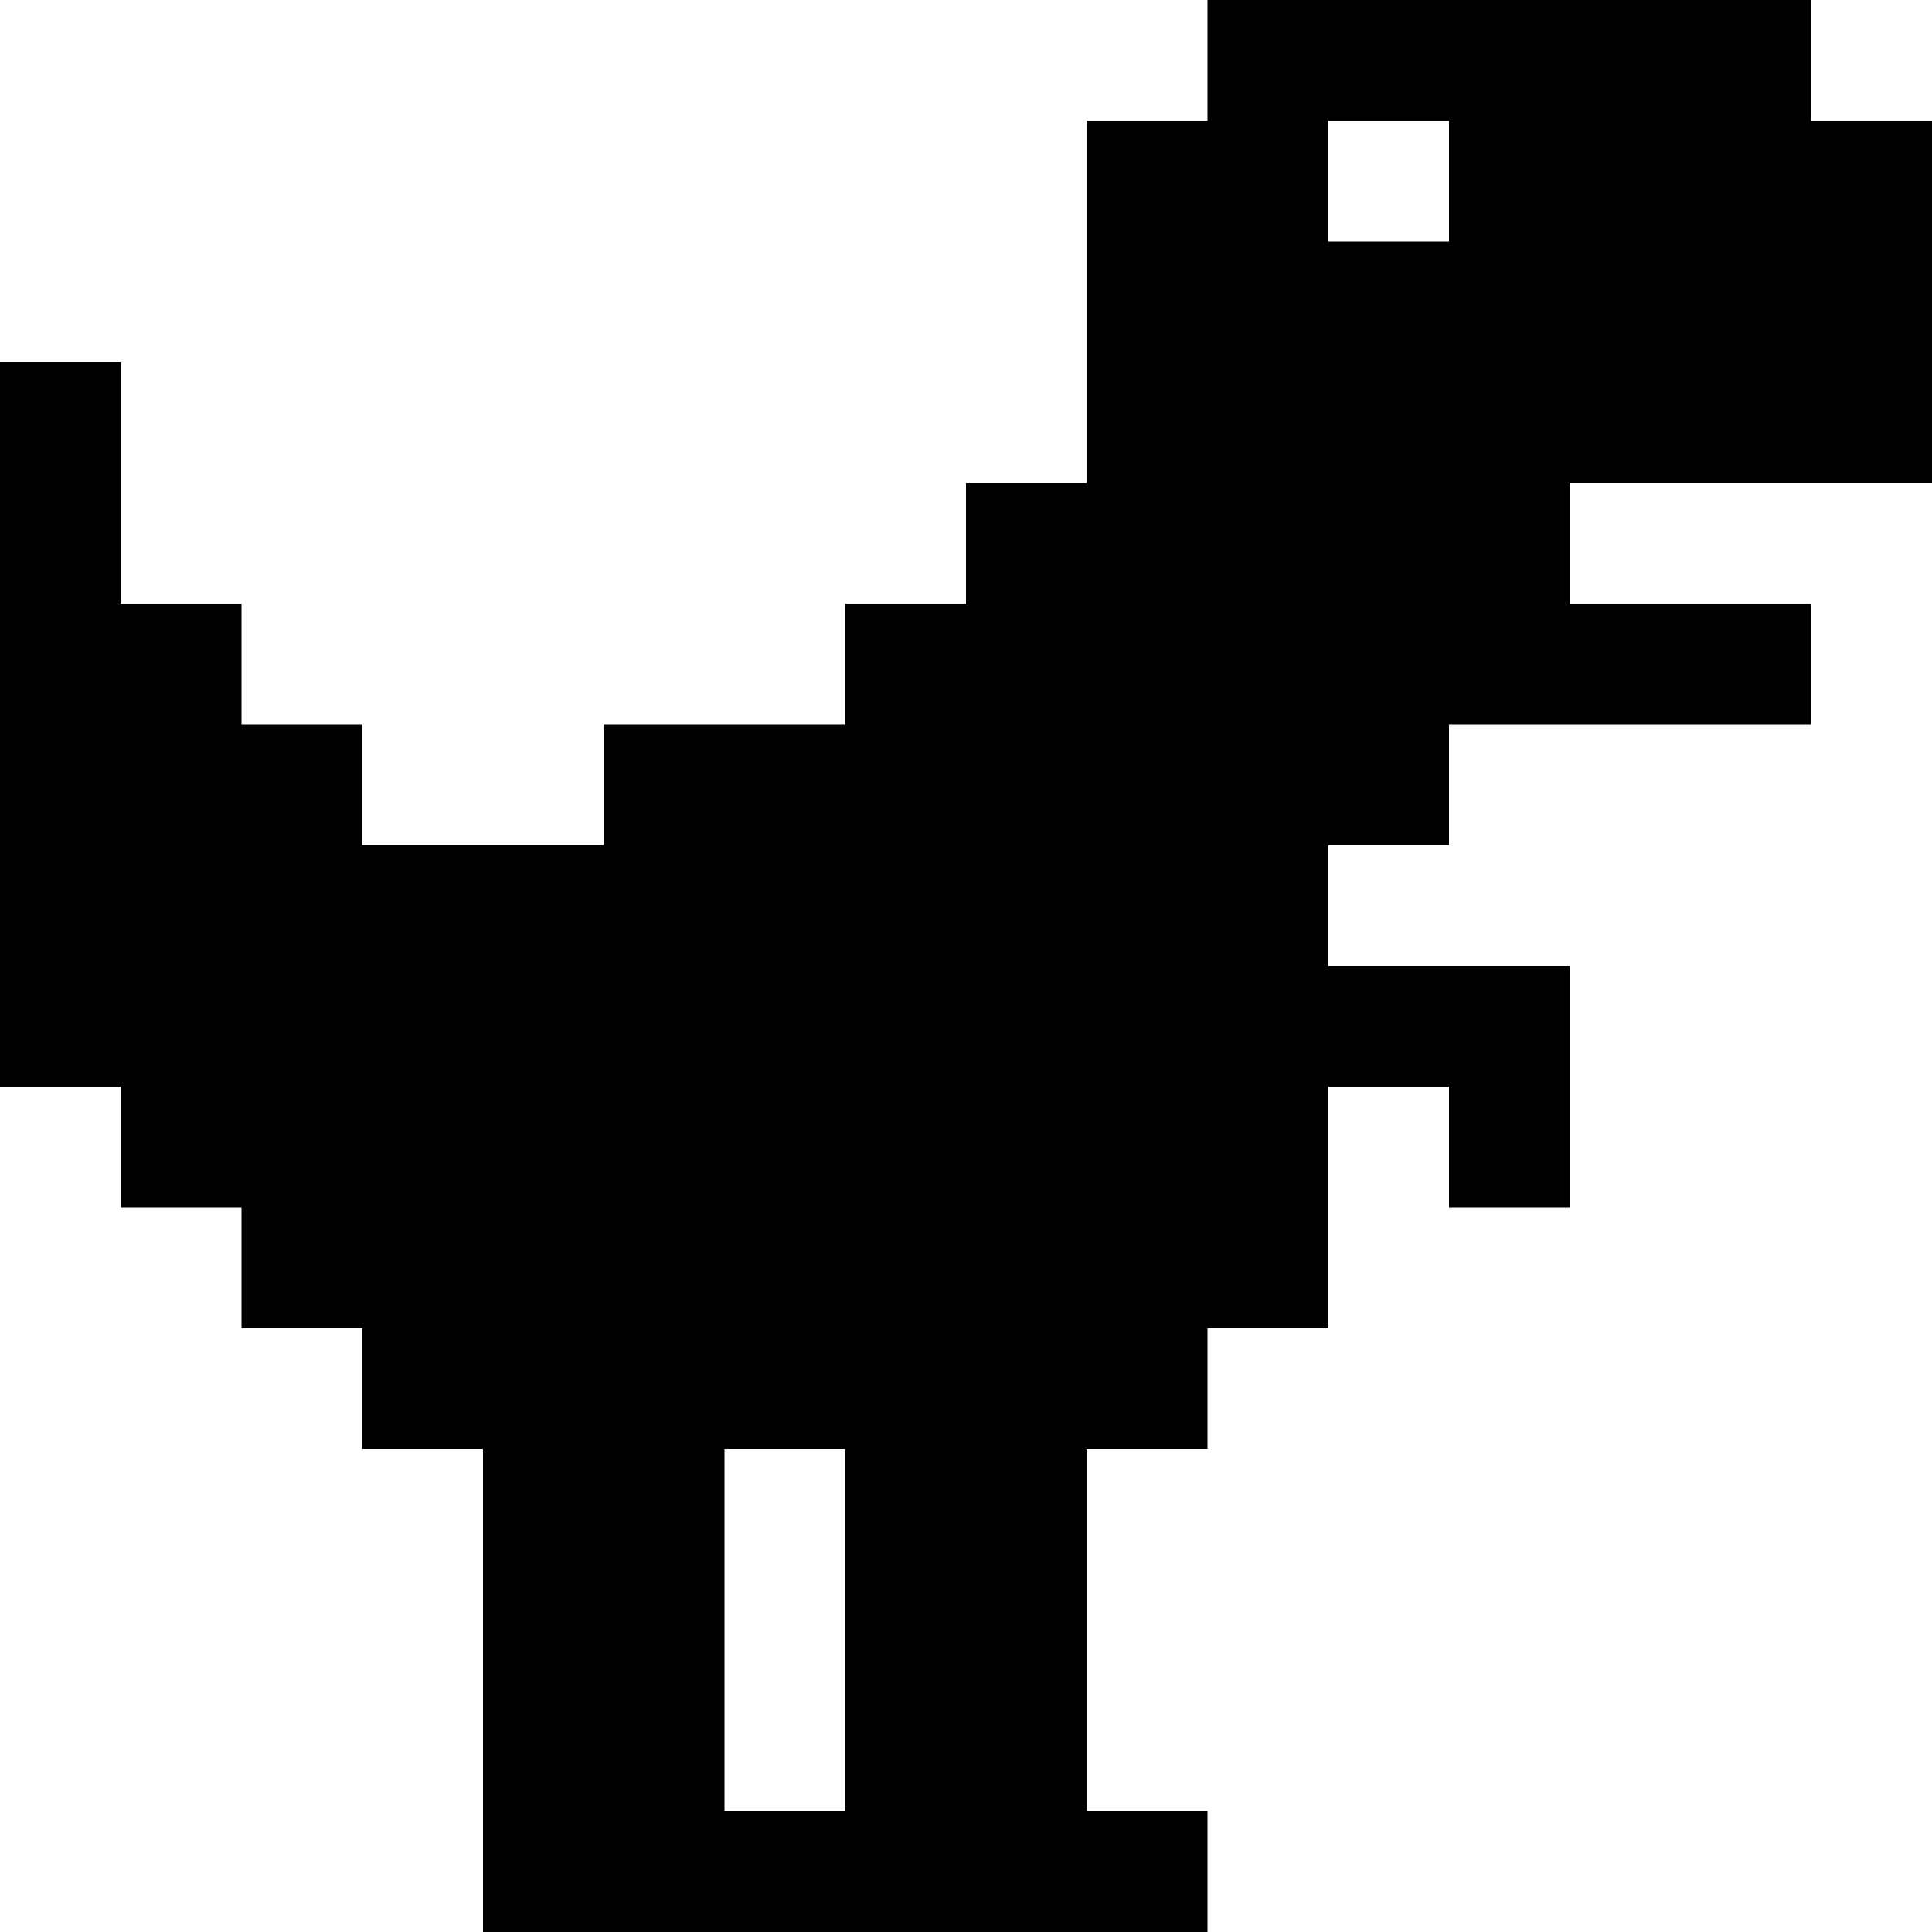
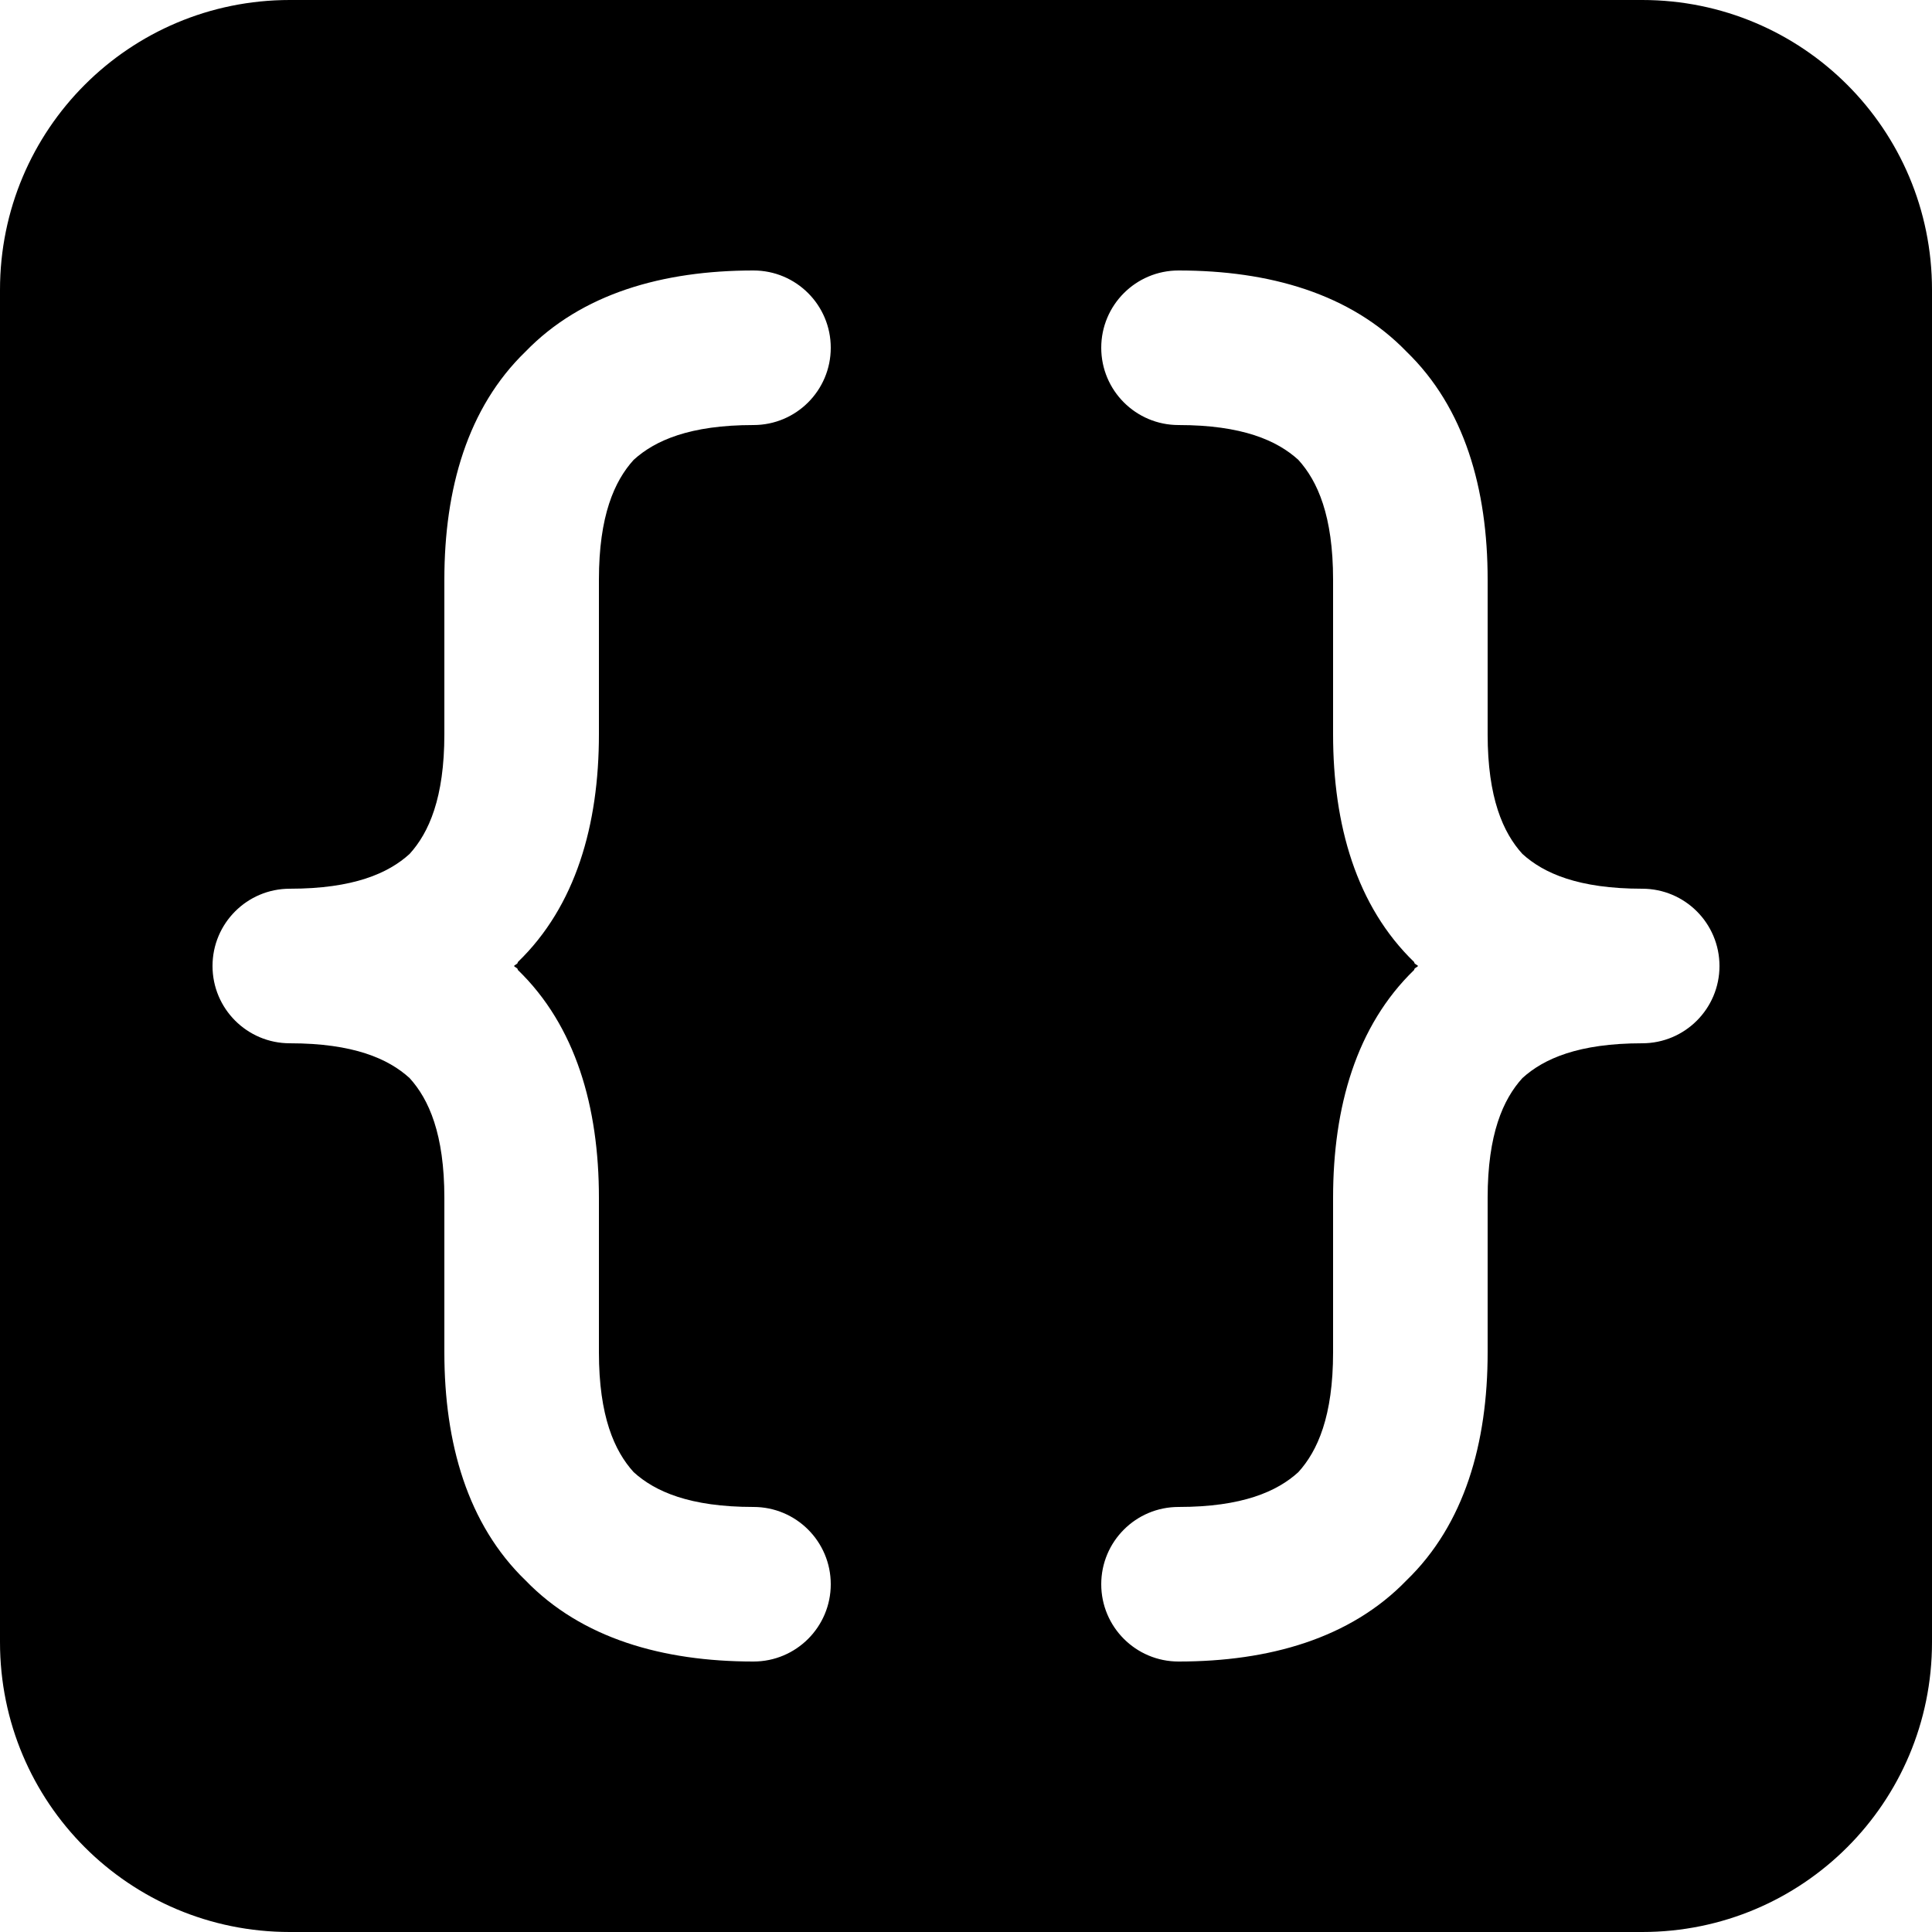
- <svg xmlns="http://www.w3.org/2000/svg" height="16" viewBox="0 0 16 16" width="16">
-   <path d="m10 0v1h-1v3h-1v1h-1v1h-2v1h-2v-1h-1v-1h-1v-2h-1v6h1v1h1v1h1v1h1v4h6v-1h-1v-3h1v-1h1v-2h1v1h1v-2h-2v-1h1v-1h3v-1h-2v-1h3v-3h-1v-1h-4zm1 1h1v1h-1zm-5 11h1v3h-1v-2z" />
+ <svg xmlns="http://www.w3.org/2000/svg" height="100" viewBox="0 0 100 100" width="100">
+   <path d="m15 0c-8.3 0-15 6.7-15 15v70c0 8.3 6.7 15 15 15h70c8.3 0 15-6.7 15-15v-70c0-8.3-6.7-15-15-15zm24 14a4 4 0 1 1 0 8c-3.3 0-5.1.8-6.2 1.8-1 1.1-1.8 2.9-1.8 6.2v8c0 4.7-1.2 8.9-4.2 11.8 0 .1-.1.1-.2.2.1.1.2.1.2.2 3 2.9 4.2 7.1 4.2 11.8v8c0 3.3.8 5.1 1.8 6.2 1.1 1 2.9 1.8 6.2 1.8a4 4 0 1 1 0 8c-4.7 0-8.9-1.2-11.8-4.2-3-2.9-4.2-7.1-4.2-11.8v-8c0-3.3-.8-5.1-1.8-6.2-1.1-1-2.9-1.8-6.2-1.8a4 4 0 0 1 0-8c3.3 0 5.1-.8 6.2-1.8 1-1.1 1.8-2.9 1.8-6.2v-8c0-4.7 1.2-8.9 4.2-11.8 2.9-3 7.1-4.2 11.8-4.2zm22 0c4.7 0 8.9 1.2 11.8 4.2 3 2.9 4.2 7.1 4.2 11.8v8c0 3.3.8 5.1 1.8 6.2 1.1 1 2.9 1.8 6.2 1.8a4 4 0 0 1 0 8c-3.3 0-5.1.8-6.2 1.8-1 1.1-1.8 2.9-1.8 6.2v8c0 4.7-1.2 8.9-4.2 11.8-2.9 3-7.1 4.2-11.8 4.2a4 4 0 1 1 0-8c3.3 0 5.1-.8 6.2-1.8 1-1.1 1.8-2.9 1.8-6.2v-8c0-4.7 1.2-8.9 4.2-11.8 0-.1.1-.1.2-.2-.1-.1-.2-.1-.2-.2-3-2.9-4.2-7.1-4.2-11.8v-8c0-3.3-.8-5.1-1.8-6.2-1.1-1-2.9-1.8-6.2-1.8a4 4 0 1 1 0-8z" />
</svg>
